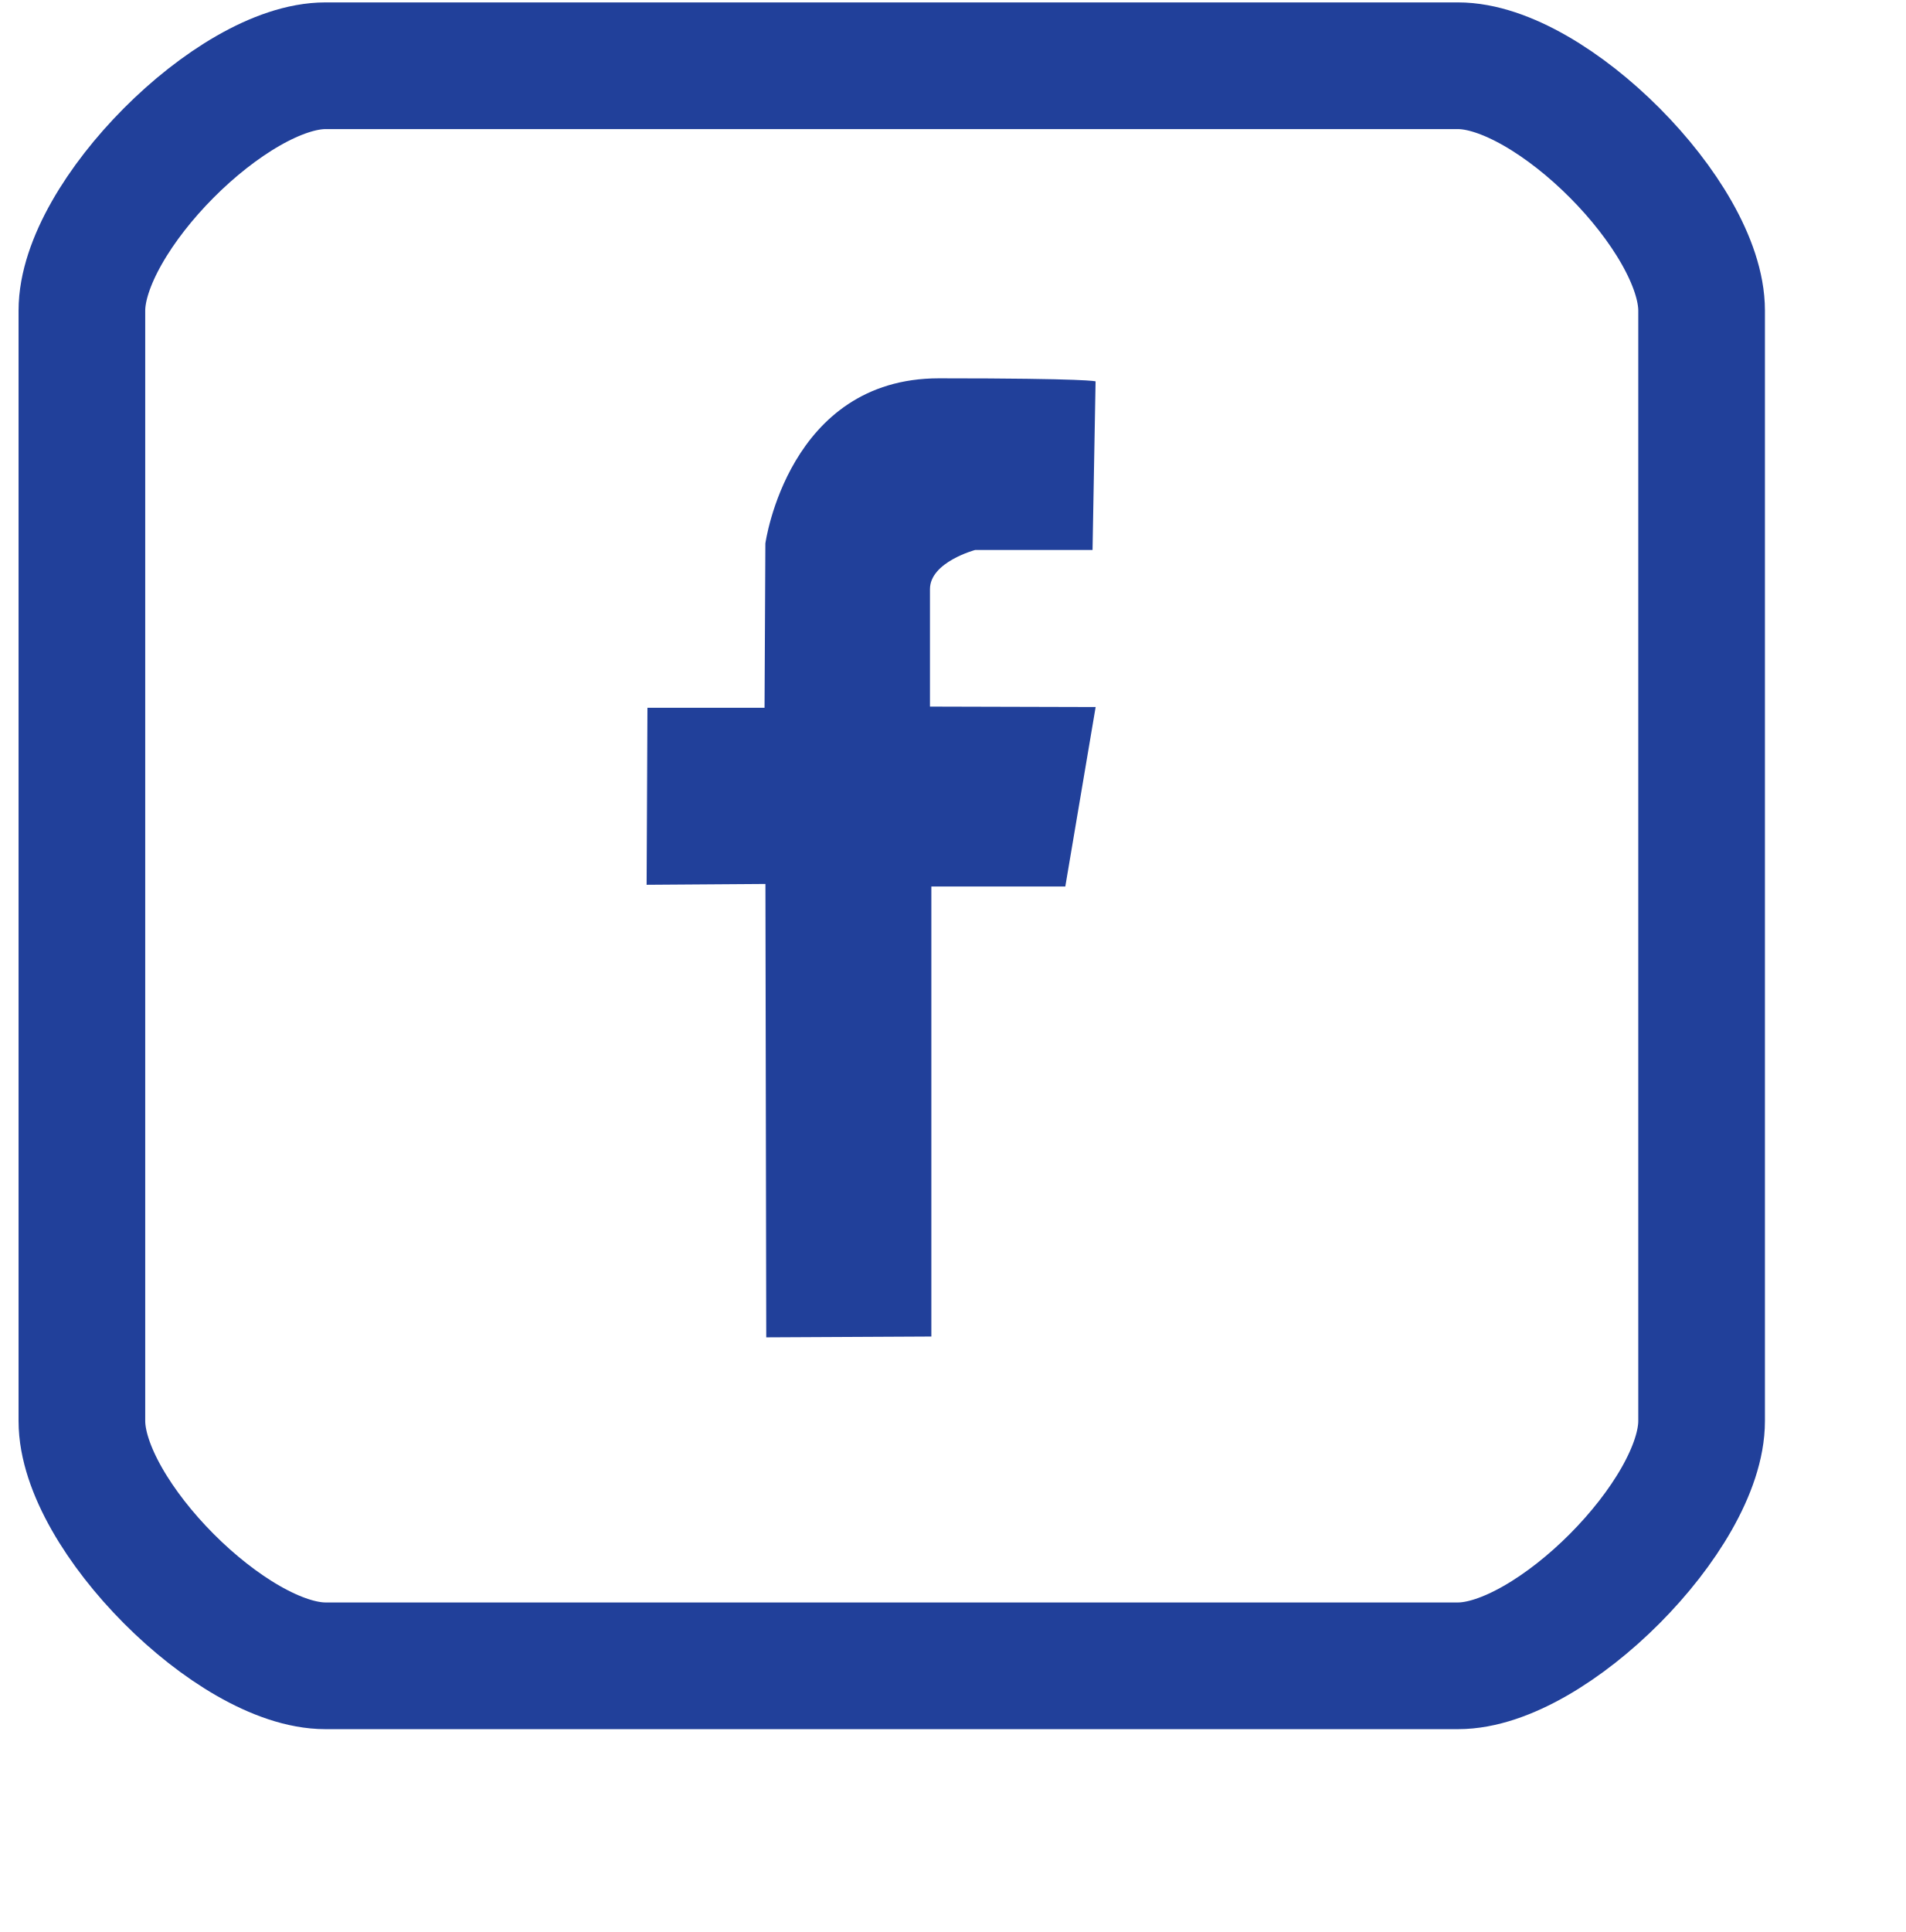
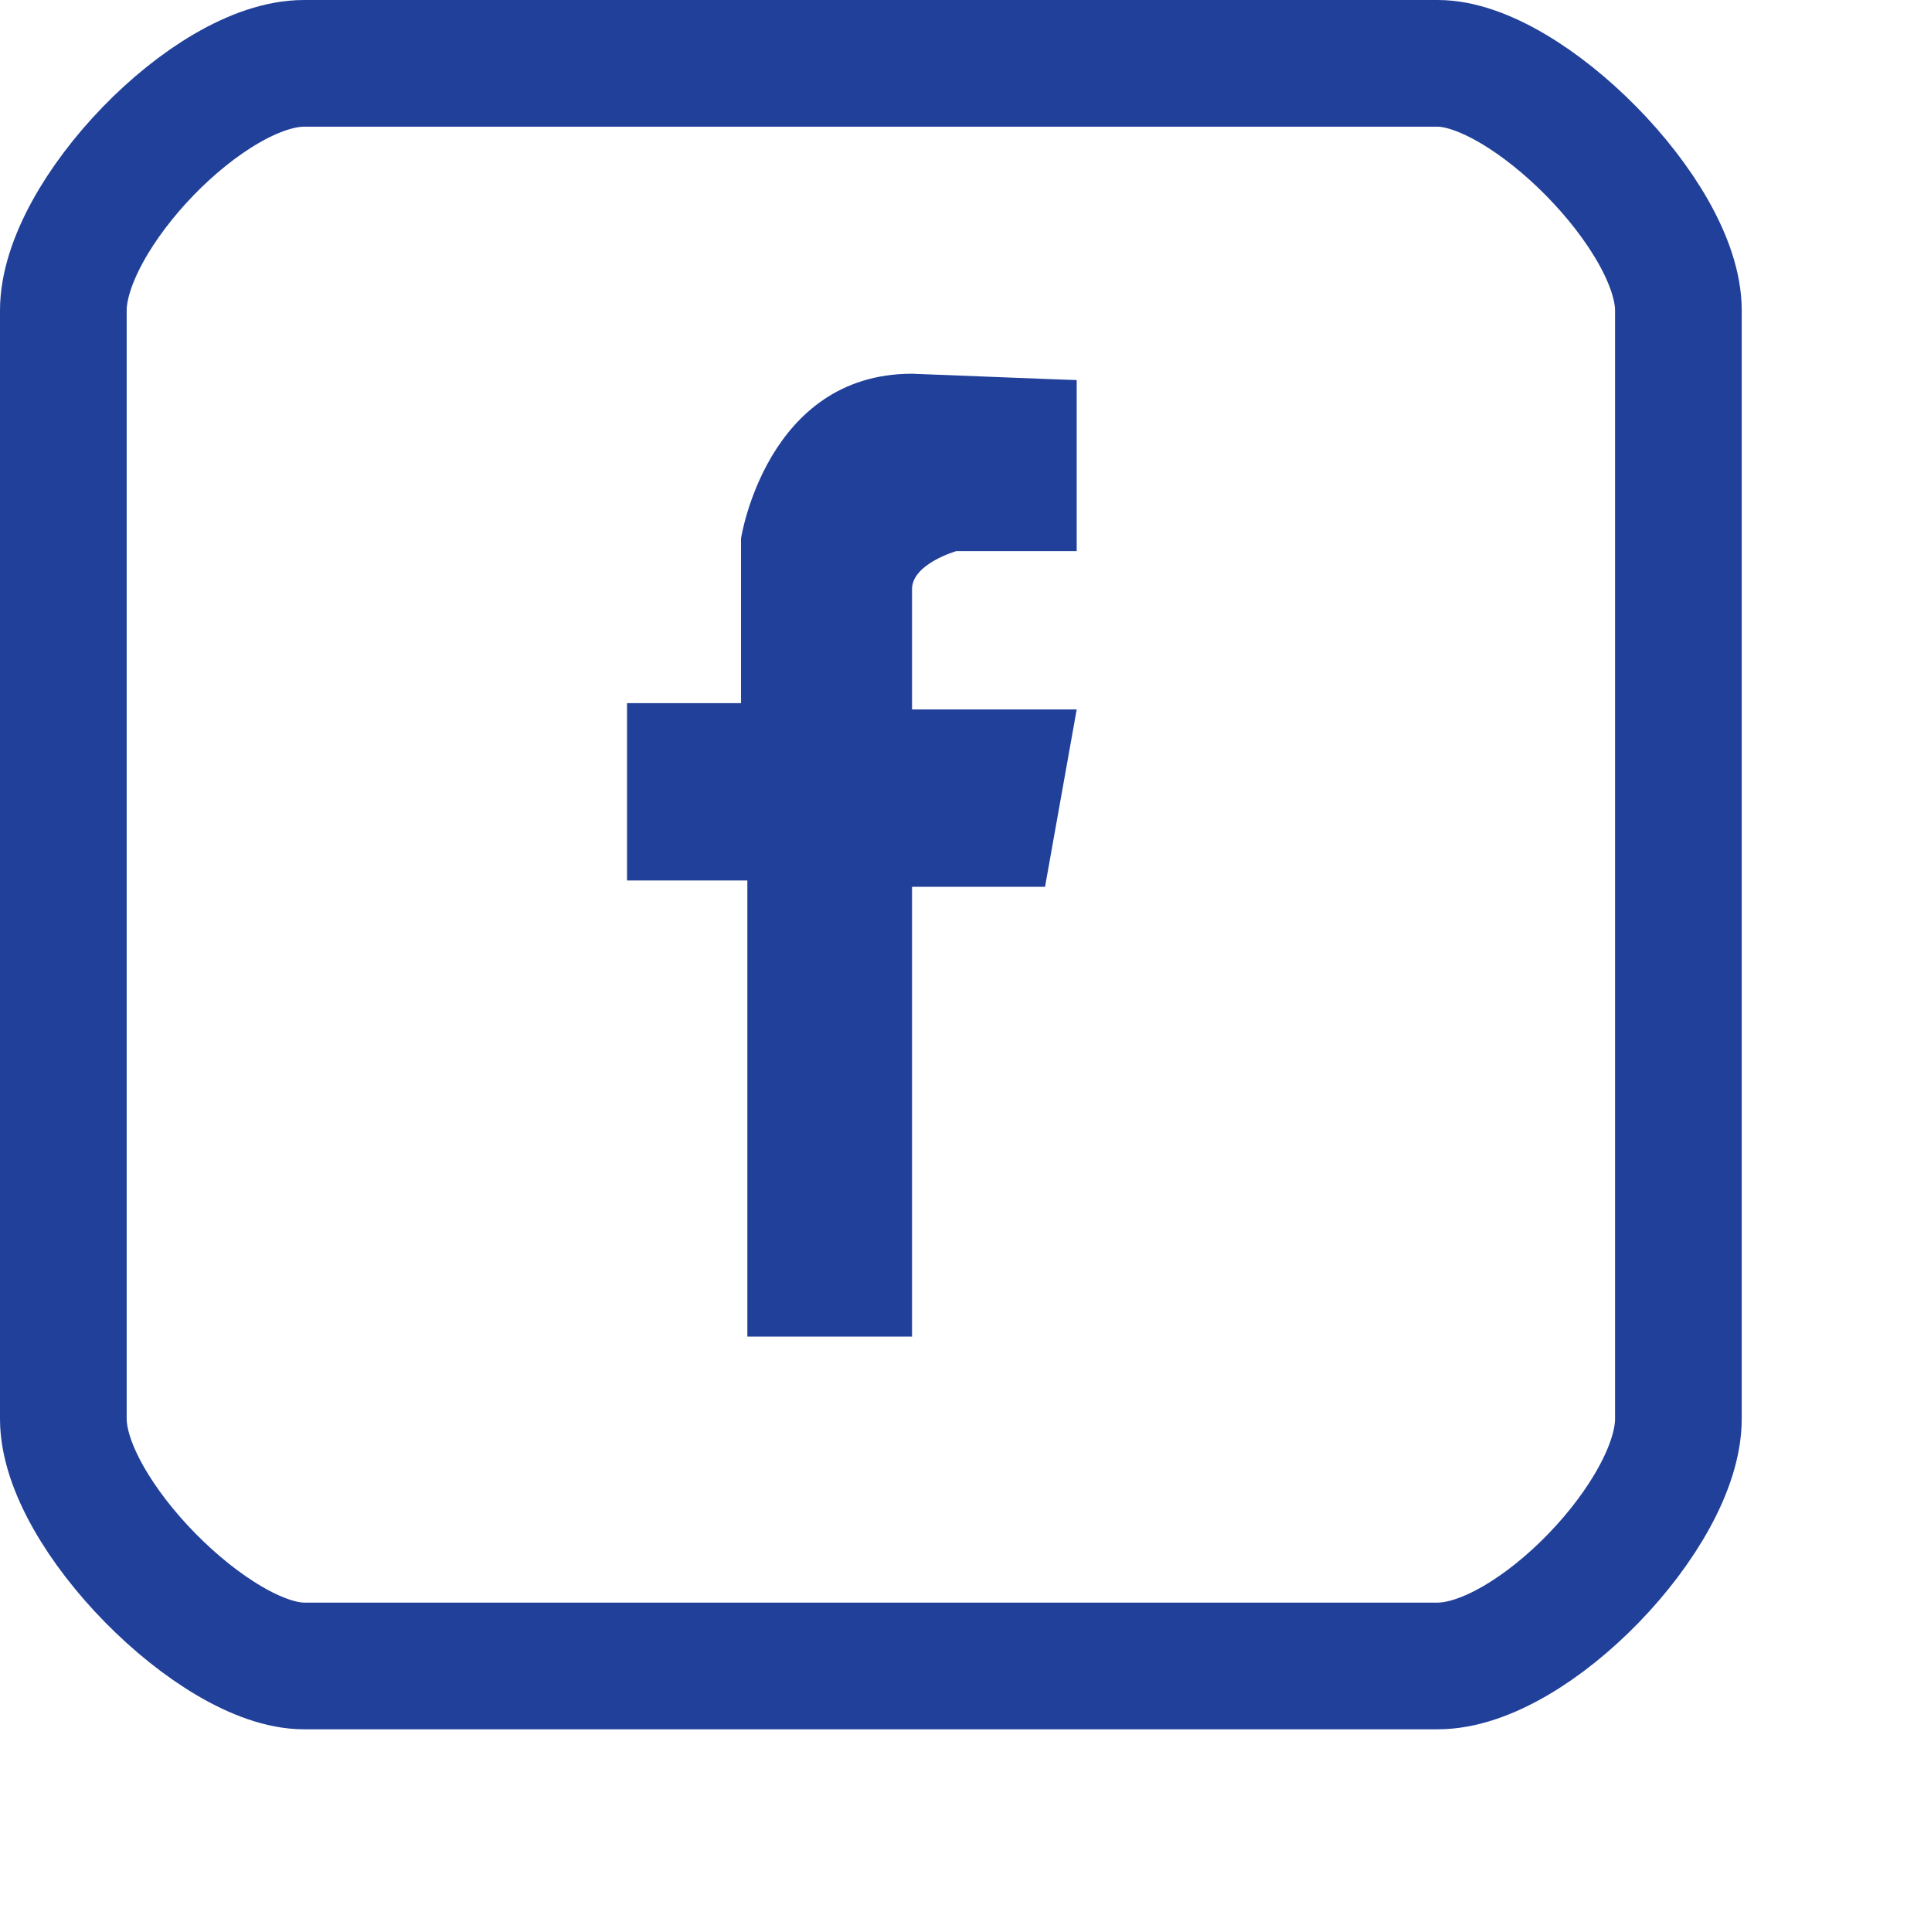
- <svg xmlns="http://www.w3.org/2000/svg" version="1.1" id="Layer_1" x="0px" y="0px" width="30.089px" height="30.498px" viewBox="0 0 30.089 30.498" enable-background="new 0 0 30.089 30.498" xml:space="preserve">
+ <svg xmlns="http://www.w3.org/2000/svg" version="1.1" id="Layer_1" x="0px" y="0px" viewBox="-290 381.5 30.1 30.5" enable-background="new -290 381.5 30.1 30.5" xml:space="preserve">
  <g>
    <g>
-       <path fill="none" stroke="#21409A" stroke-width="2" stroke-miterlimit="10" d="M1.293,22.431c0,1.483,2.374,3.865,3.846,3.865    h17.883c1.472,0,3.846-2.383,3.846-3.865V4.903c0-1.483-2.374-3.865-3.846-3.865H5.139c-1.472,0-3.846,2.383-3.846,3.865V22.431z" />
+       <path fill="none" stroke="#21409A" stroke-width="2" stroke-miterlimit="10" d="M-289,403.9c0,1.5,2.4,3.9,3.8,3.9h17.9    c1.5,0,3.8-2.4,3.8-3.9v-17.5c0-1.5-2.4-3.9-3.8-3.9h-17.9c-1.5,0-3.8,2.4-3.8,3.9V403.9z" />
    </g>
  </g>
  <g>
    <g>
-       <path fill="#21409A" d="M17.299,6.02l-0.048,2.662h-1.854c0,0-0.713,0.19-0.713,0.618s0,1.854,0,1.854l2.616,0.007l-0.479,2.833    h-2.115v7.104l-2.607,0.013l-0.013-7.157l-1.876,0.013l0.013-2.794h1.849l0.013-2.594c0,0,0.359-2.607,2.74-2.607    S17.299,6.02,17.299,6.02z" />
+       <path fill="#21409A" d="M-273,387.5l0,2.7h-1.9c0,0-0.7,0.2-0.7,0.6c0,0.4,0,1.9,0,1.9l2.6,0l-0.5,2.8h-2.1v7.1l-2.6,0l0-7.2    l-1.9,0l0-2.8h1.8l0-2.6c0,0,0.4-2.6,2.7-2.6C-273.1,387.5-273,387.5-273,387.5z" />
    </g>
  </g>
</svg>
